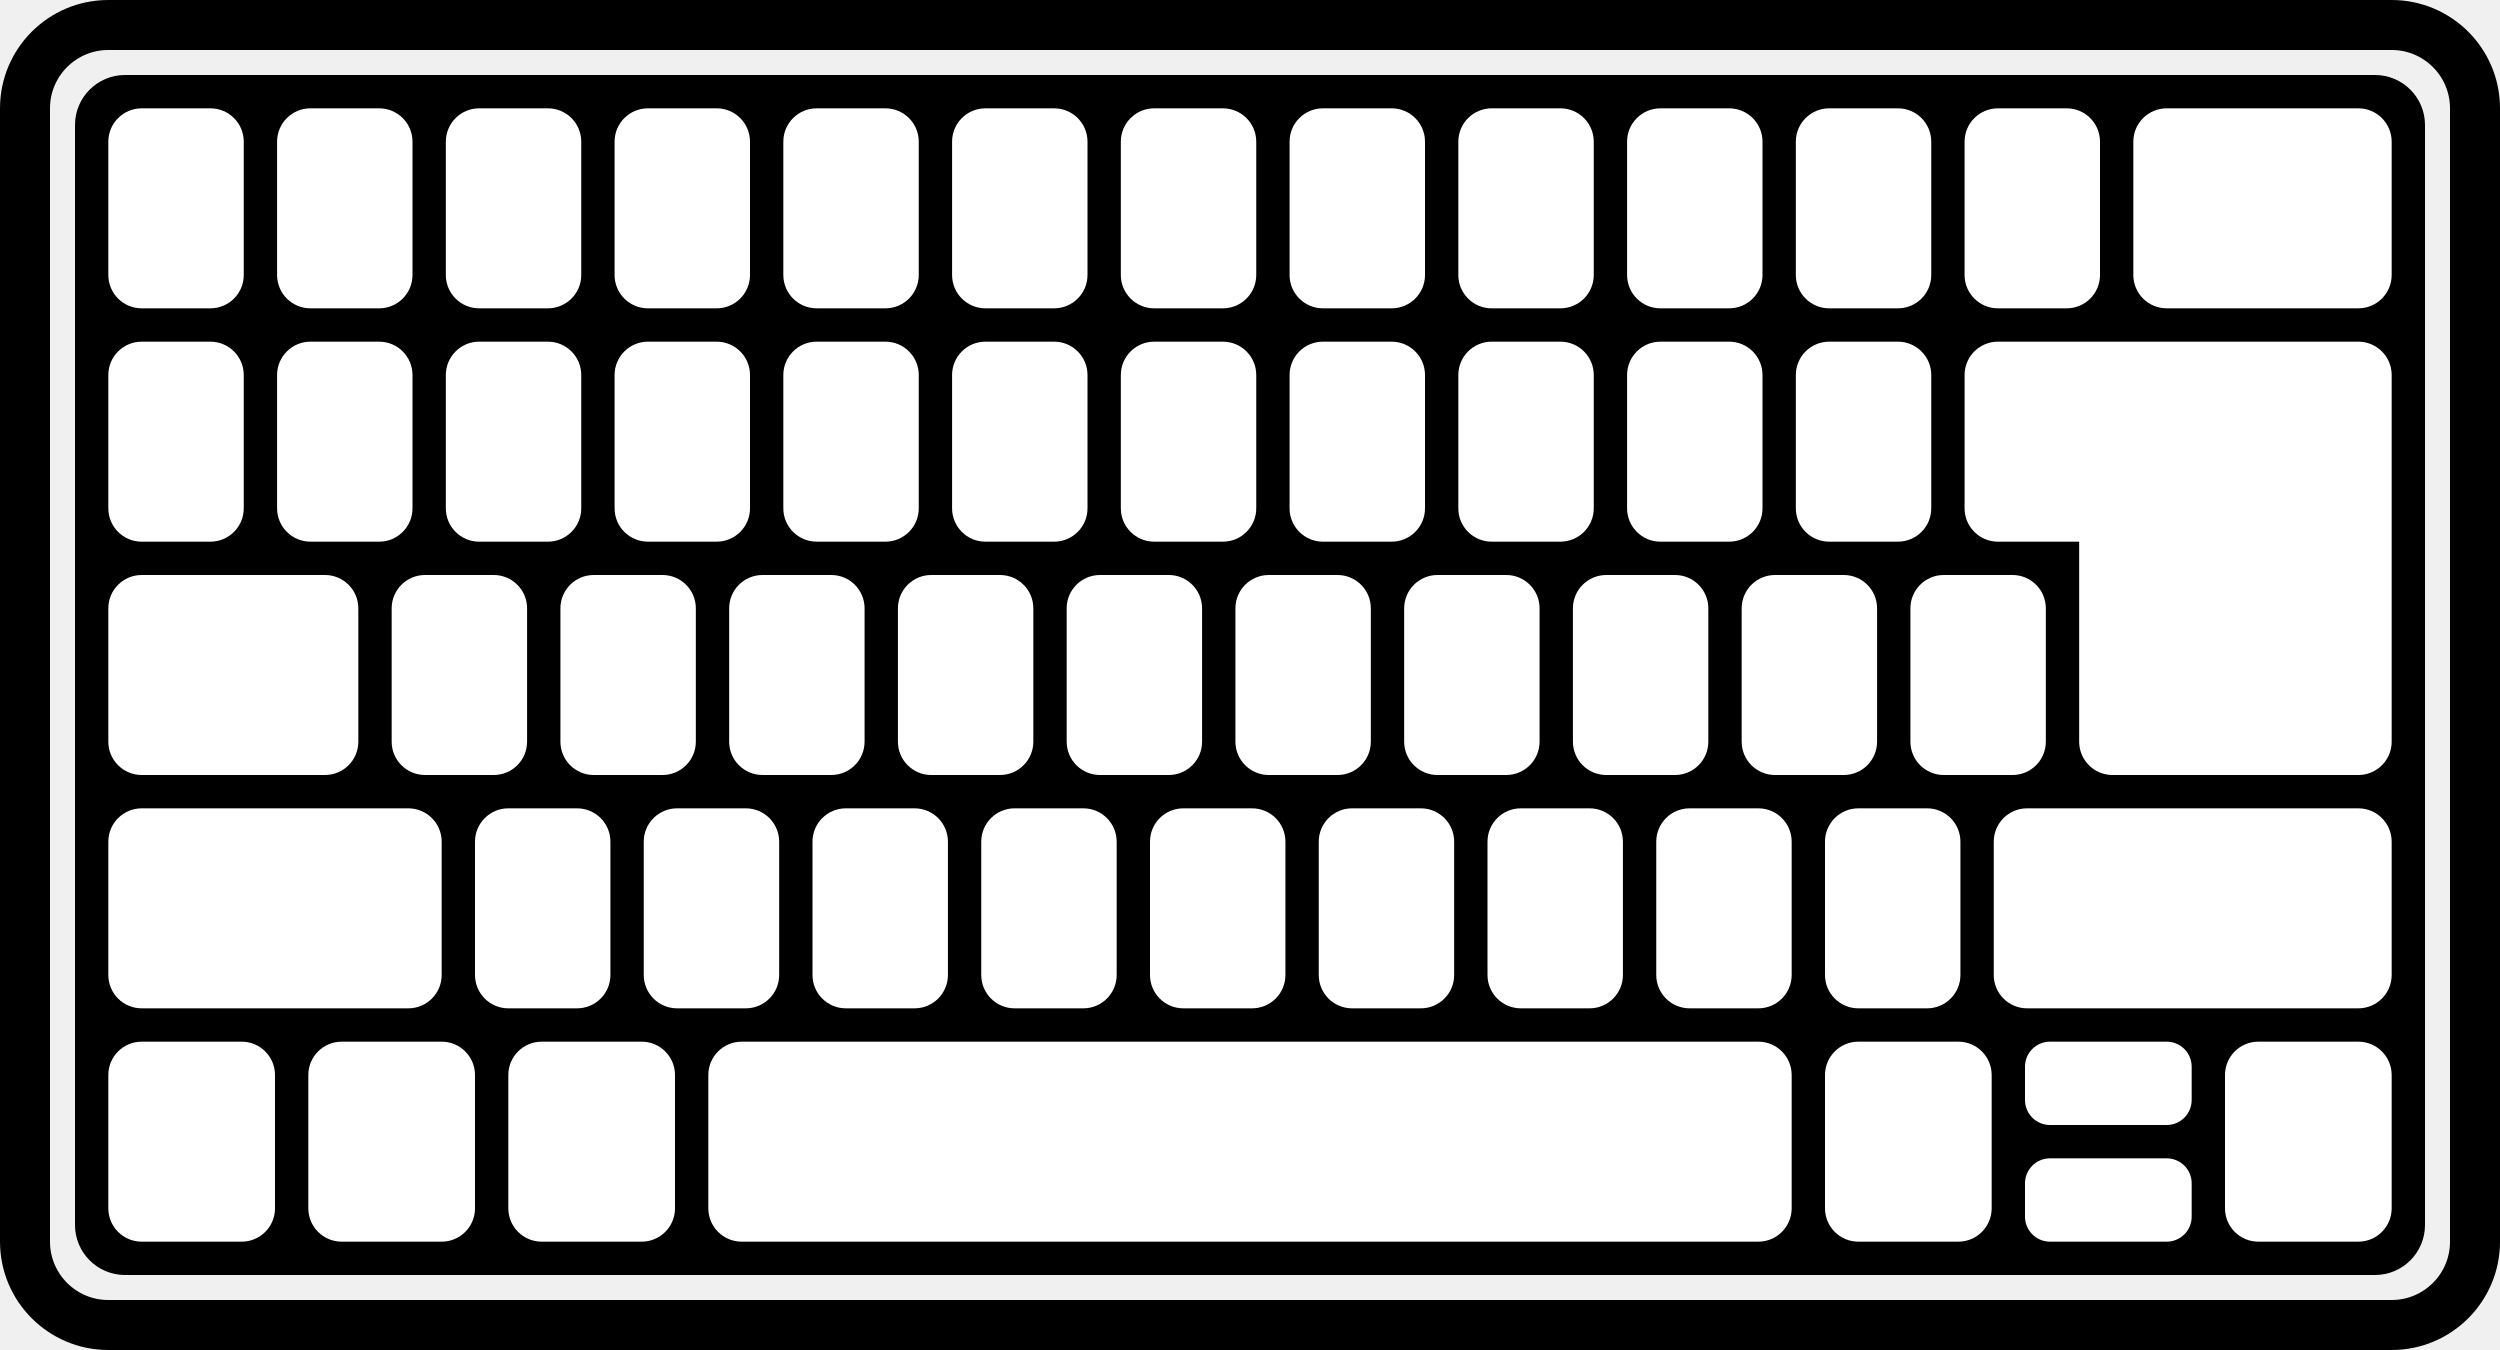
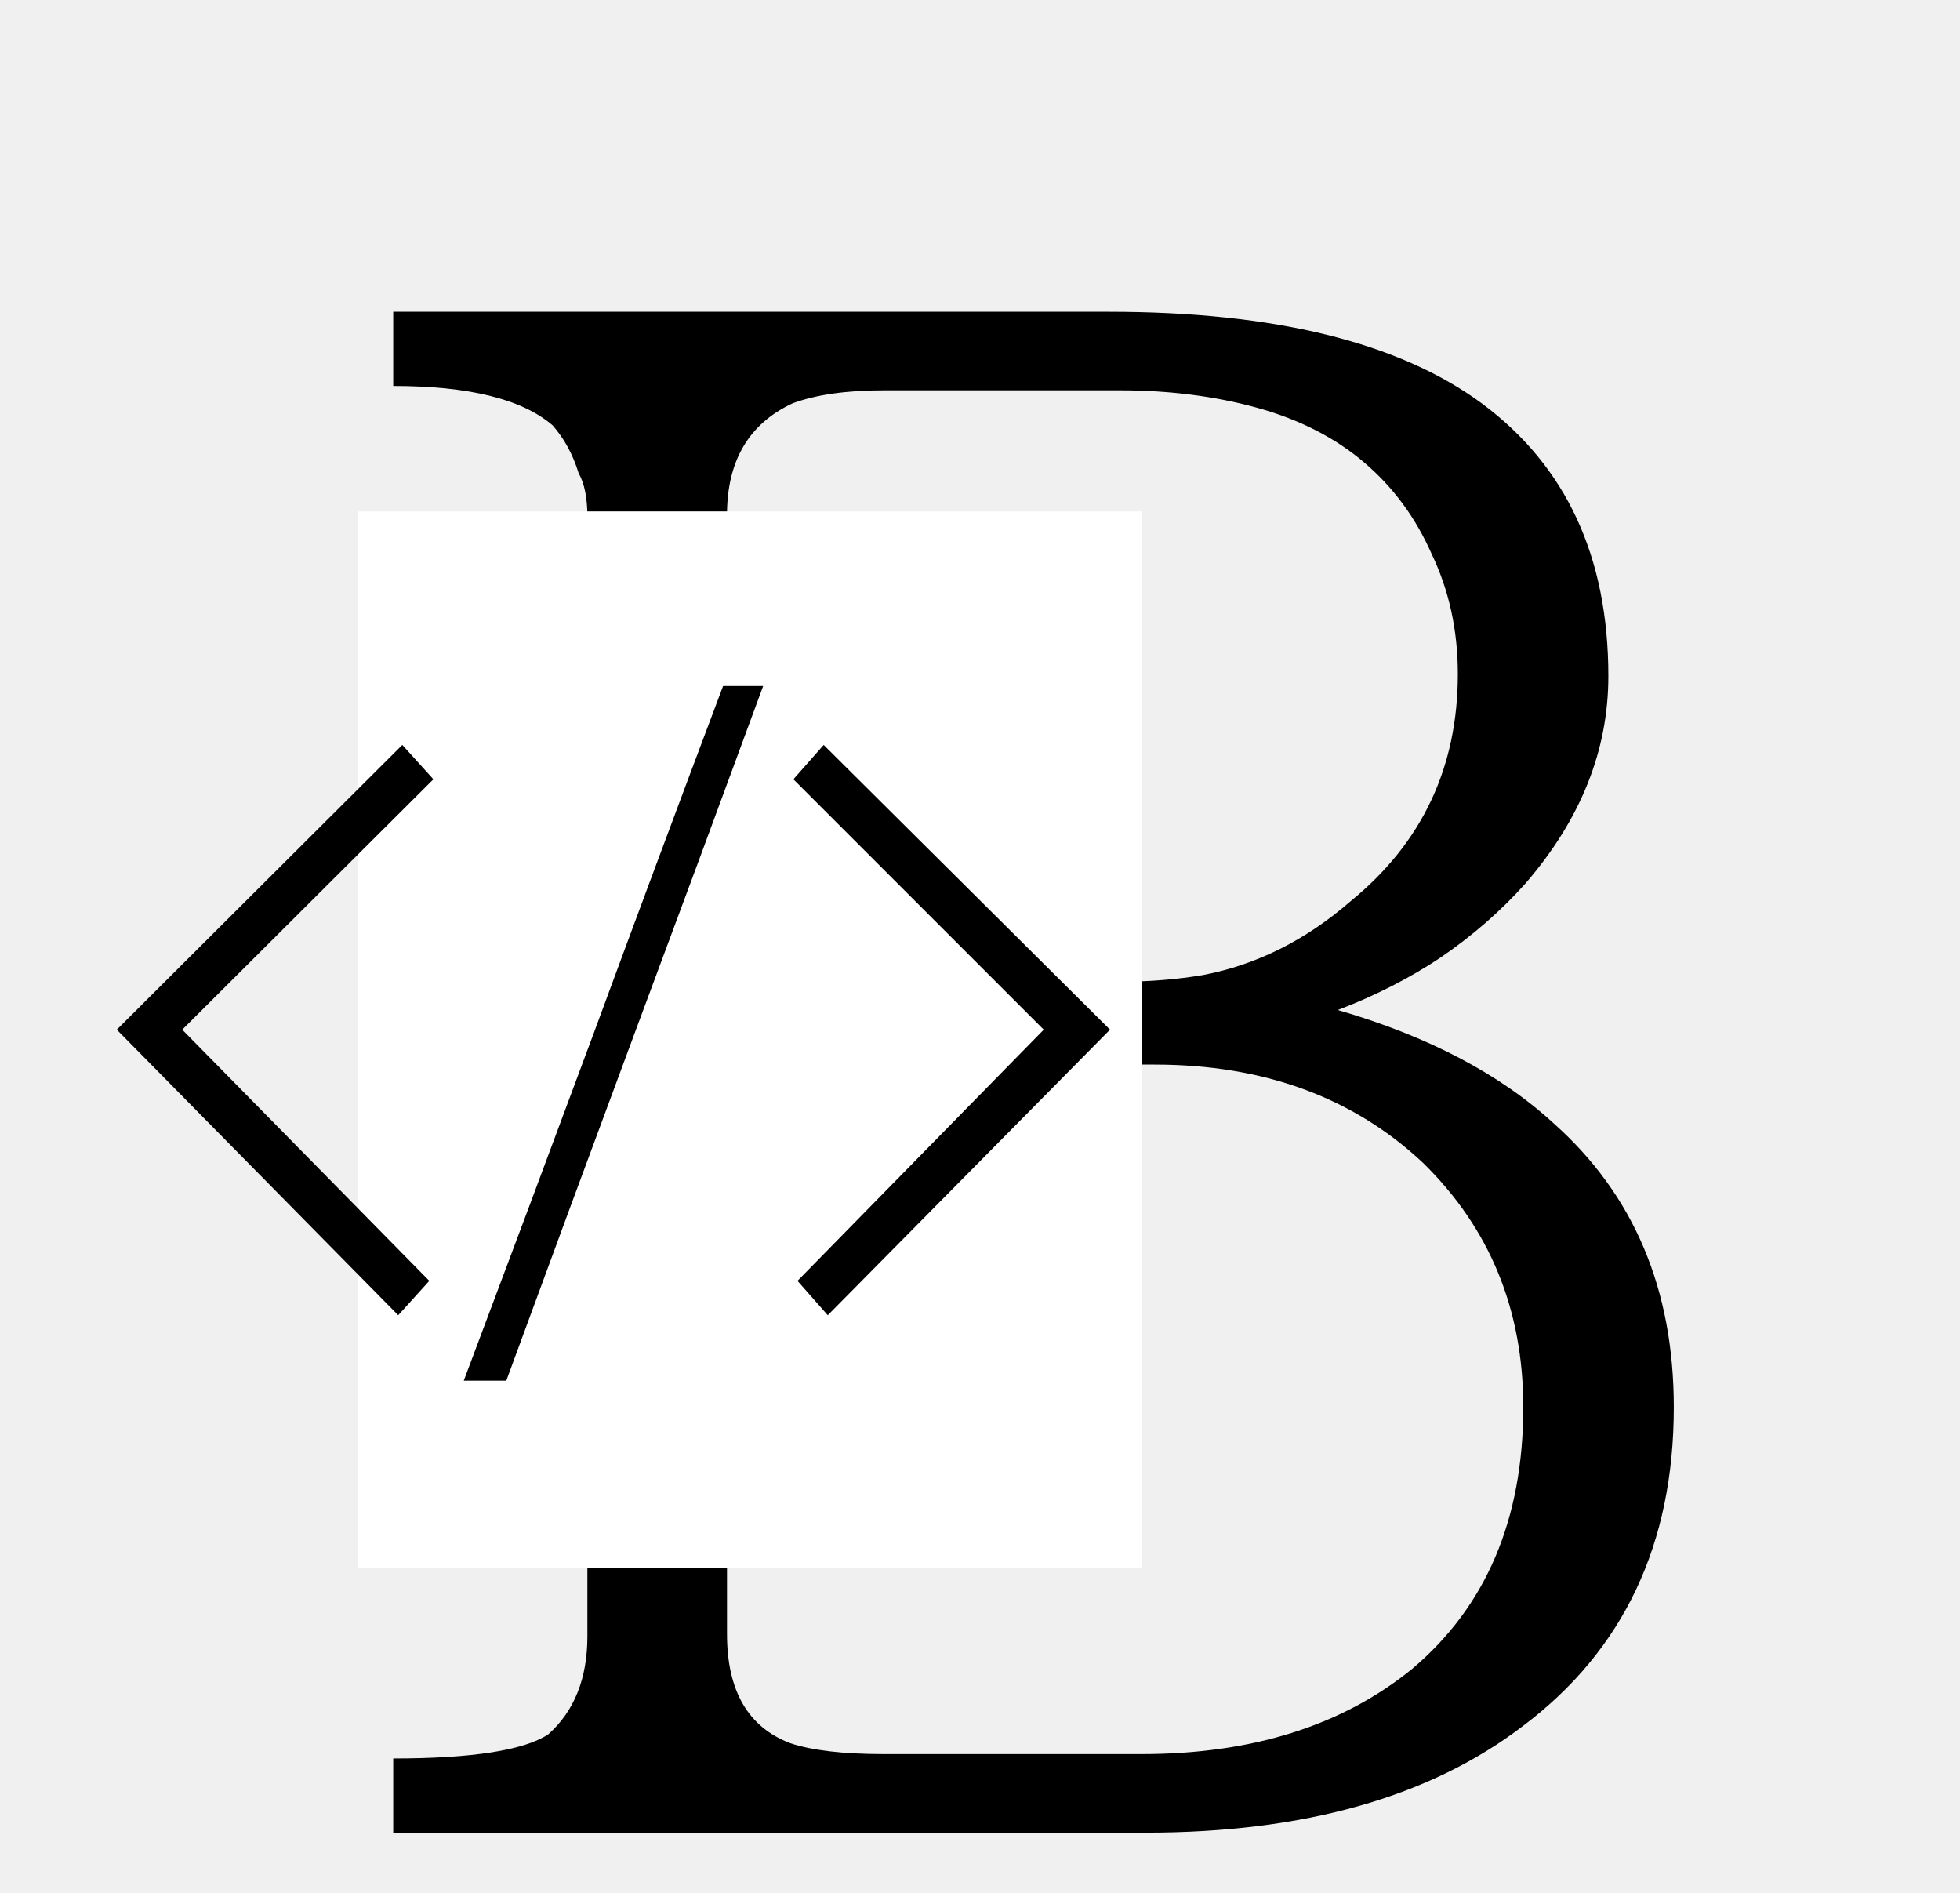
- <svg xmlns="http://www.w3.org/2000/svg" width="1200" height="648" viewBox="0 0 1200 648" fill="none">
-   <g clip-path="url(#clip0_609_536)">
-     <path d="M1148 12H52C29.909 12 12 29.909 12 52V596C12 618.091 29.909 636 52 636H1148C1170.09 636 1188 618.091 1188 596V52C1188 29.909 1170.09 12 1148 12Z" stroke="black" stroke-width="24" />
-     <path d="M1140 36H60C46.745 36 36 46.745 36 60V588C36 601.255 46.745 612 60 612H1140C1153.25 612 1164 601.255 1164 588V60C1164 46.745 1153.25 36 1140 36Z" fill="black" />
-     <path d="M101 52H68C59.163 52 52 59.163 52 68V132C52 140.837 59.163 148 68 148H101C109.837 148 117 140.837 117 132V68C117 59.163 109.837 52 101 52Z" fill="white" />
-     <path d="M182 52H149C140.163 52 133 59.163 133 68V132C133 140.837 140.163 148 149 148H182C190.837 148 198 140.837 198 132V68C198 59.163 190.837 52 182 52Z" fill="white" />
-     <path d="M263 52H230C221.163 52 214 59.163 214 68V132C214 140.837 221.163 148 230 148H263C271.837 148 279 140.837 279 132V68C279 59.163 271.837 52 263 52Z" fill="white" />
-     <path d="M344 52H311C302.163 52 295 59.163 295 68V132C295 140.837 302.163 148 311 148H344C352.837 148 360 140.837 360 132V68C360 59.163 352.837 52 344 52Z" fill="white" />
-     <path d="M425 52H392C383.163 52 376 59.163 376 68V132C376 140.837 383.163 148 392 148H425C433.837 148 441 140.837 441 132V68C441 59.163 433.837 52 425 52Z" fill="white" />
-     <path d="M506 52H473C464.163 52 457 59.163 457 68V132C457 140.837 464.163 148 473 148H506C514.837 148 522 140.837 522 132V68C522 59.163 514.837 52 506 52Z" fill="white" />
-     <path d="M587 52H554C545.163 52 538 59.163 538 68V132C538 140.837 545.163 148 554 148H587C595.837 148 603 140.837 603 132V68C603 59.163 595.837 52 587 52Z" fill="white" />
-     <path d="M668 52H635C626.163 52 619 59.163 619 68V132C619 140.837 626.163 148 635 148H668C676.837 148 684 140.837 684 132V68C684 59.163 676.837 52 668 52Z" fill="white" />
-     <path d="M749 52H716C707.163 52 700 59.163 700 68V132C700 140.837 707.163 148 716 148H749C757.837 148 765 140.837 765 132V68C765 59.163 757.837 52 749 52Z" fill="white" />
-     <path d="M830 52H797C788.163 52 781 59.163 781 68V132C781 140.837 788.163 148 797 148H830C838.837 148 846 140.837 846 132V68C846 59.163 838.837 52 830 52Z" fill="white" />
-     <path d="M911 52H878C869.163 52 862 59.163 862 68V132C862 140.837 869.163 148 878 148H911C919.837 148 927 140.837 927 132V68C927 59.163 919.837 52 911 52Z" fill="white" />
-     <path d="M992 52H959C950.163 52 943 59.163 943 68V132C943 140.837 950.163 148 959 148H992C1000.84 148 1008 140.837 1008 132V68C1008 59.163 1000.84 52 992 52Z" fill="white" />
-     <path d="M1132 52H1040C1031.16 52 1024 59.163 1024 68V132C1024 140.837 1031.16 148 1040 148H1132C1140.84 148 1148 140.837 1148 132V68C1148 59.163 1140.84 52 1132 52Z" fill="white" />
-     <path d="M101 164H68C59.163 164 52 171.163 52 180V244C52 252.837 59.163 260 68 260H101C109.837 260 117 252.837 117 244V180C117 171.163 109.837 164 101 164Z" fill="white" />
-     <path d="M182 164H149C140.163 164 133 171.163 133 180V244C133 252.837 140.163 260 149 260H182C190.837 260 198 252.837 198 244V180C198 171.163 190.837 164 182 164Z" fill="white" />
-     <path d="M263 164H230C221.163 164 214 171.163 214 180V244C214 252.837 221.163 260 230 260H263C271.837 260 279 252.837 279 244V180C279 171.163 271.837 164 263 164Z" fill="white" />
-     <path d="M344 164H311C302.163 164 295 171.163 295 180V244C295 252.837 302.163 260 311 260H344C352.837 260 360 252.837 360 244V180C360 171.163 352.837 164 344 164Z" fill="white" />
-     <path d="M425 164H392C383.163 164 376 171.163 376 180V244C376 252.837 383.163 260 392 260H425C433.837 260 441 252.837 441 244V180C441 171.163 433.837 164 425 164Z" fill="white" />
-     <path d="M506 164H473C464.163 164 457 171.163 457 180V244C457 252.837 464.163 260 473 260H506C514.837 260 522 252.837 522 244V180C522 171.163 514.837 164 506 164Z" fill="white" />
-     <path d="M587 164H554C545.163 164 538 171.163 538 180V244C538 252.837 545.163 260 554 260H587C595.837 260 603 252.837 603 244V180C603 171.163 595.837 164 587 164Z" fill="white" />
-     <path d="M668 164H635C626.163 164 619 171.163 619 180V244C619 252.837 626.163 260 635 260H668C676.837 260 684 252.837 684 244V180C684 171.163 676.837 164 668 164Z" fill="white" />
-     <path d="M749 164H716C707.163 164 700 171.163 700 180V244C700 252.837 707.163 260 716 260H749C757.837 260 765 252.837 765 244V180C765 171.163 757.837 164 749 164Z" fill="white" />
-     <path d="M830 164H797C788.163 164 781 171.163 781 180V244C781 252.837 788.163 260 797 260H830C838.837 260 846 252.837 846 244V180C846 171.163 838.837 164 830 164Z" fill="white" />
-     <path d="M911 164H878C869.163 164 862 171.163 862 180V244C862 252.837 869.163 260 878 260H911C919.837 260 927 252.837 927 244V180C927 171.163 919.837 164 911 164Z" fill="white" />
-     <path d="M156 276H68C59.163 276 52 283.163 52 292V356C52 364.837 59.163 372 68 372H156C164.837 372 172 364.837 172 356V292C172 283.163 164.837 276 156 276Z" fill="white" />
-     <path d="M237 276H204C195.163 276 188 283.163 188 292V356C188 364.837 195.163 372 204 372H237C245.837 372 253 364.837 253 356V292C253 283.163 245.837 276 237 276Z" fill="white" />
-     <path d="M318 276H285C276.163 276 269 283.163 269 292V356C269 364.837 276.163 372 285 372H318C326.837 372 334 364.837 334 356V292C334 283.163 326.837 276 318 276Z" fill="white" />
-     <path d="M399 276H366C357.163 276 350 283.163 350 292V356C350 364.837 357.163 372 366 372H399C407.837 372 415 364.837 415 356V292C415 283.163 407.837 276 399 276Z" fill="white" />
-     <path d="M480 276H447C438.163 276 431 283.163 431 292V356C431 364.837 438.163 372 447 372H480C488.837 372 496 364.837 496 356V292C496 283.163 488.837 276 480 276Z" fill="white" />
-     <path d="M561 276H528C519.163 276 512 283.163 512 292V356C512 364.837 519.163 372 528 372H561C569.837 372 577 364.837 577 356V292C577 283.163 569.837 276 561 276Z" fill="white" />
-     <path d="M642 276H609C600.163 276 593 283.163 593 292V356C593 364.837 600.163 372 609 372H642C650.837 372 658 364.837 658 356V292C658 283.163 650.837 276 642 276Z" fill="white" />
-     <path d="M723 276H690C681.163 276 674 283.163 674 292V356C674 364.837 681.163 372 690 372H723C731.837 372 739 364.837 739 356V292C739 283.163 731.837 276 723 276Z" fill="white" />
-     <path d="M804 276H771C762.163 276 755 283.163 755 292V356C755 364.837 762.163 372 771 372H804C812.837 372 820 364.837 820 356V292C820 283.163 812.837 276 804 276Z" fill="white" />
-     <path d="M885 276H852C843.163 276 836 283.163 836 292V356C836 364.837 843.163 372 852 372H885C893.837 372 901 364.837 901 356V292C901 283.163 893.837 276 885 276Z" fill="white" />
-     <path d="M966 276H933C924.163 276 917 283.163 917 292V356C917 364.837 924.163 372 933 372H966C974.837 372 982 364.837 982 356V292C982 283.163 974.837 276 966 276Z" fill="white" />
-     <path d="M959 180H1132V356H1014V244H959V180Z" fill="white" stroke="white" stroke-width="32" stroke-linejoin="round" />
-     <path d="M196 388H68C59.163 388 52 395.163 52 404V468C52 476.837 59.163 484 68 484H196C204.837 484 212 476.837 212 468V404C212 395.163 204.837 388 196 388Z" fill="white" />
-     <path d="M277 388H244C235.163 388 228 395.163 228 404V468C228 476.837 235.163 484 244 484H277C285.837 484 293 476.837 293 468V404C293 395.163 285.837 388 277 388Z" fill="white" />
-     <path d="M358 388H325C316.163 388 309 395.163 309 404V468C309 476.837 316.163 484 325 484H358C366.837 484 374 476.837 374 468V404C374 395.163 366.837 388 358 388Z" fill="white" />
-     <path d="M439 388H406C397.163 388 390 395.163 390 404V468C390 476.837 397.163 484 406 484H439C447.837 484 455 476.837 455 468V404C455 395.163 447.837 388 439 388Z" fill="white" />
-     <path d="M520 388H487C478.163 388 471 395.163 471 404V468C471 476.837 478.163 484 487 484H520C528.837 484 536 476.837 536 468V404C536 395.163 528.837 388 520 388Z" fill="white" />
-     <path d="M601 388H568C559.163 388 552 395.163 552 404V468C552 476.837 559.163 484 568 484H601C609.837 484 617 476.837 617 468V404C617 395.163 609.837 388 601 388Z" fill="white" />
-     <path d="M682 388H649C640.163 388 633 395.163 633 404V468C633 476.837 640.163 484 649 484H682C690.837 484 698 476.837 698 468V404C698 395.163 690.837 388 682 388Z" fill="white" />
-     <path d="M763 388H730C721.163 388 714 395.163 714 404V468C714 476.837 721.163 484 730 484H763C771.837 484 779 476.837 779 468V404C779 395.163 771.837 388 763 388Z" fill="white" />
-     <path d="M844 388H811C802.163 388 795 395.163 795 404V468C795 476.837 802.163 484 811 484H844C852.837 484 860 476.837 860 468V404C860 395.163 852.837 388 844 388Z" fill="white" />
-     <path d="M925 388H892C883.163 388 876 395.163 876 404V468C876 476.837 883.163 484 892 484H925C933.837 484 941 476.837 941 468V404C941 395.163 933.837 388 925 388Z" fill="white" />
-     <path d="M1132 388H973C964.163 388 957 395.163 957 404V468C957 476.837 964.163 484 973 484H1132C1140.84 484 1148 476.837 1148 468V404C1148 395.163 1140.84 388 1132 388Z" fill="white" />
-     <path d="M116 500H68C59.163 500 52 507.163 52 516V580C52 588.837 59.163 596 68 596H116C124.837 596 132 588.837 132 580V516C132 507.163 124.837 500 116 500Z" fill="white" />
-     <path d="M212 500H164C155.163 500 148 507.163 148 516V580C148 588.837 155.163 596 164 596H212C220.837 596 228 588.837 228 580V516C228 507.163 220.837 500 212 500Z" fill="white" />
-     <path d="M308 500H260C251.163 500 244 507.163 244 516V580C244 588.837 251.163 596 260 596H308C316.837 596 324 588.837 324 580V516C324 507.163 316.837 500 308 500Z" fill="white" />
-     <path d="M844 500H356C347.163 500 340 507.163 340 516V580C340 588.837 347.163 596 356 596H844C852.837 596 860 588.837 860 580V516C860 507.163 852.837 500 844 500Z" fill="white" />
-     <path d="M940 500H892C883.163 500 876 507.163 876 516V580C876 588.837 883.163 596 892 596H940C948.837 596 956 588.837 956 580V516C956 507.163 948.837 500 940 500Z" fill="white" />
-     <path d="M1040 500H984C977.373 500 972 505.373 972 512V528C972 534.627 977.373 540 984 540H1040C1046.63 540 1052 534.627 1052 528V512C1052 505.373 1046.63 500 1040 500Z" fill="white" />
-     <path d="M1040 556H984C977.373 556 972 561.373 972 568V584C972 590.627 977.373 596 984 596H1040C1046.63 596 1052 590.627 1052 584V568C1052 561.373 1046.63 556 1040 556Z" fill="white" />
-     <path d="M1132 500H1084C1075.16 500 1068 507.163 1068 516V580C1068 588.837 1075.16 596 1084 596H1132C1140.84 596 1148 588.837 1148 580V516C1148 507.163 1140.84 500 1132 500Z" fill="white" />
-   </g>
-   <defs>
-     <clipPath id="clip0_609_536">
-       <rect width="1200" height="648" fill="white" />
-     </clipPath>
-   </defs>
+ <svg xmlns="http://www.w3.org/2000/svg" width="115" height="111" viewBox="0 0 115 111" fill="none">
+   <path d="M98.208 82.544C98.208 90.565 95.264 96.795 89.376 101.232C83.915 105.413 76.533 107.504 67.232 107.504H23.072V103.152C27.68 103.152 30.709 102.683 32.16 101.744C33.696 100.379 34.464 98.459 34.464 95.984V30.32C34.464 29.211 34.293 28.357 33.952 27.76C33.611 26.651 33.099 25.712 32.416 24.944C30.624 23.408 27.509 22.64 23.072 22.64V18.288H65.056C74.784 18.288 82.08 20.08 86.944 23.664C91.893 27.333 94.368 32.667 94.368 39.664C94.368 44.016 92.747 48.069 89.504 51.824C88.053 53.445 86.389 54.896 84.512 56.176C82.72 57.371 80.715 58.395 78.496 59.248C83.787 60.784 88.011 63.003 91.168 65.904C95.861 70.085 98.208 75.632 98.208 82.544ZM85.536 39.536C85.536 36.976 85.024 34.629 84 32.496C83.061 30.363 81.739 28.571 80.032 27.12C78.325 25.669 76.235 24.603 73.76 23.92C71.285 23.237 68.597 22.896 65.696 22.896H51.872C49.653 22.896 47.861 23.152 46.496 23.664C43.936 24.859 42.656 27.035 42.656 30.192V57.584H65.824C67.445 57.584 69.024 57.456 70.56 57.2C73.717 56.603 76.619 55.152 79.264 52.848C83.445 49.435 85.536 44.997 85.536 39.536ZM89.376 82.544C89.376 76.827 87.413 72.048 83.488 68.208C79.392 64.368 74.144 62.448 67.744 62.448H42.656V95.856C42.656 99.184 43.893 101.317 46.368 102.256C47.648 102.683 49.483 102.896 51.872 102.896H66.976C73.461 102.896 78.752 101.232 82.848 97.904C87.2 94.235 89.376 89.115 89.376 82.544Z" fill="black" />
+   <rect x="21" y="30" width="46" height="62" fill="white" />
+   <path d="M61.24 60.4L46.552 45.712L48.328 43.696L65.128 60.4L48.568 77.152L46.792 75.136L61.24 60.4ZM27.21 80.992C29.802 74.112 32.346 67.312 34.842 60.592C37.306 53.904 39.834 47.12 42.426 40.24H44.778C42.25 47.12 39.738 53.904 37.242 60.592C34.746 67.312 32.234 74.112 29.706 80.992H27.21ZM23.365 77.152L6.853 60.4L23.605 43.696L25.429 45.712L10.693 60.4L25.189 75.136L23.365 77.152Z" fill="black" />
</svg>
